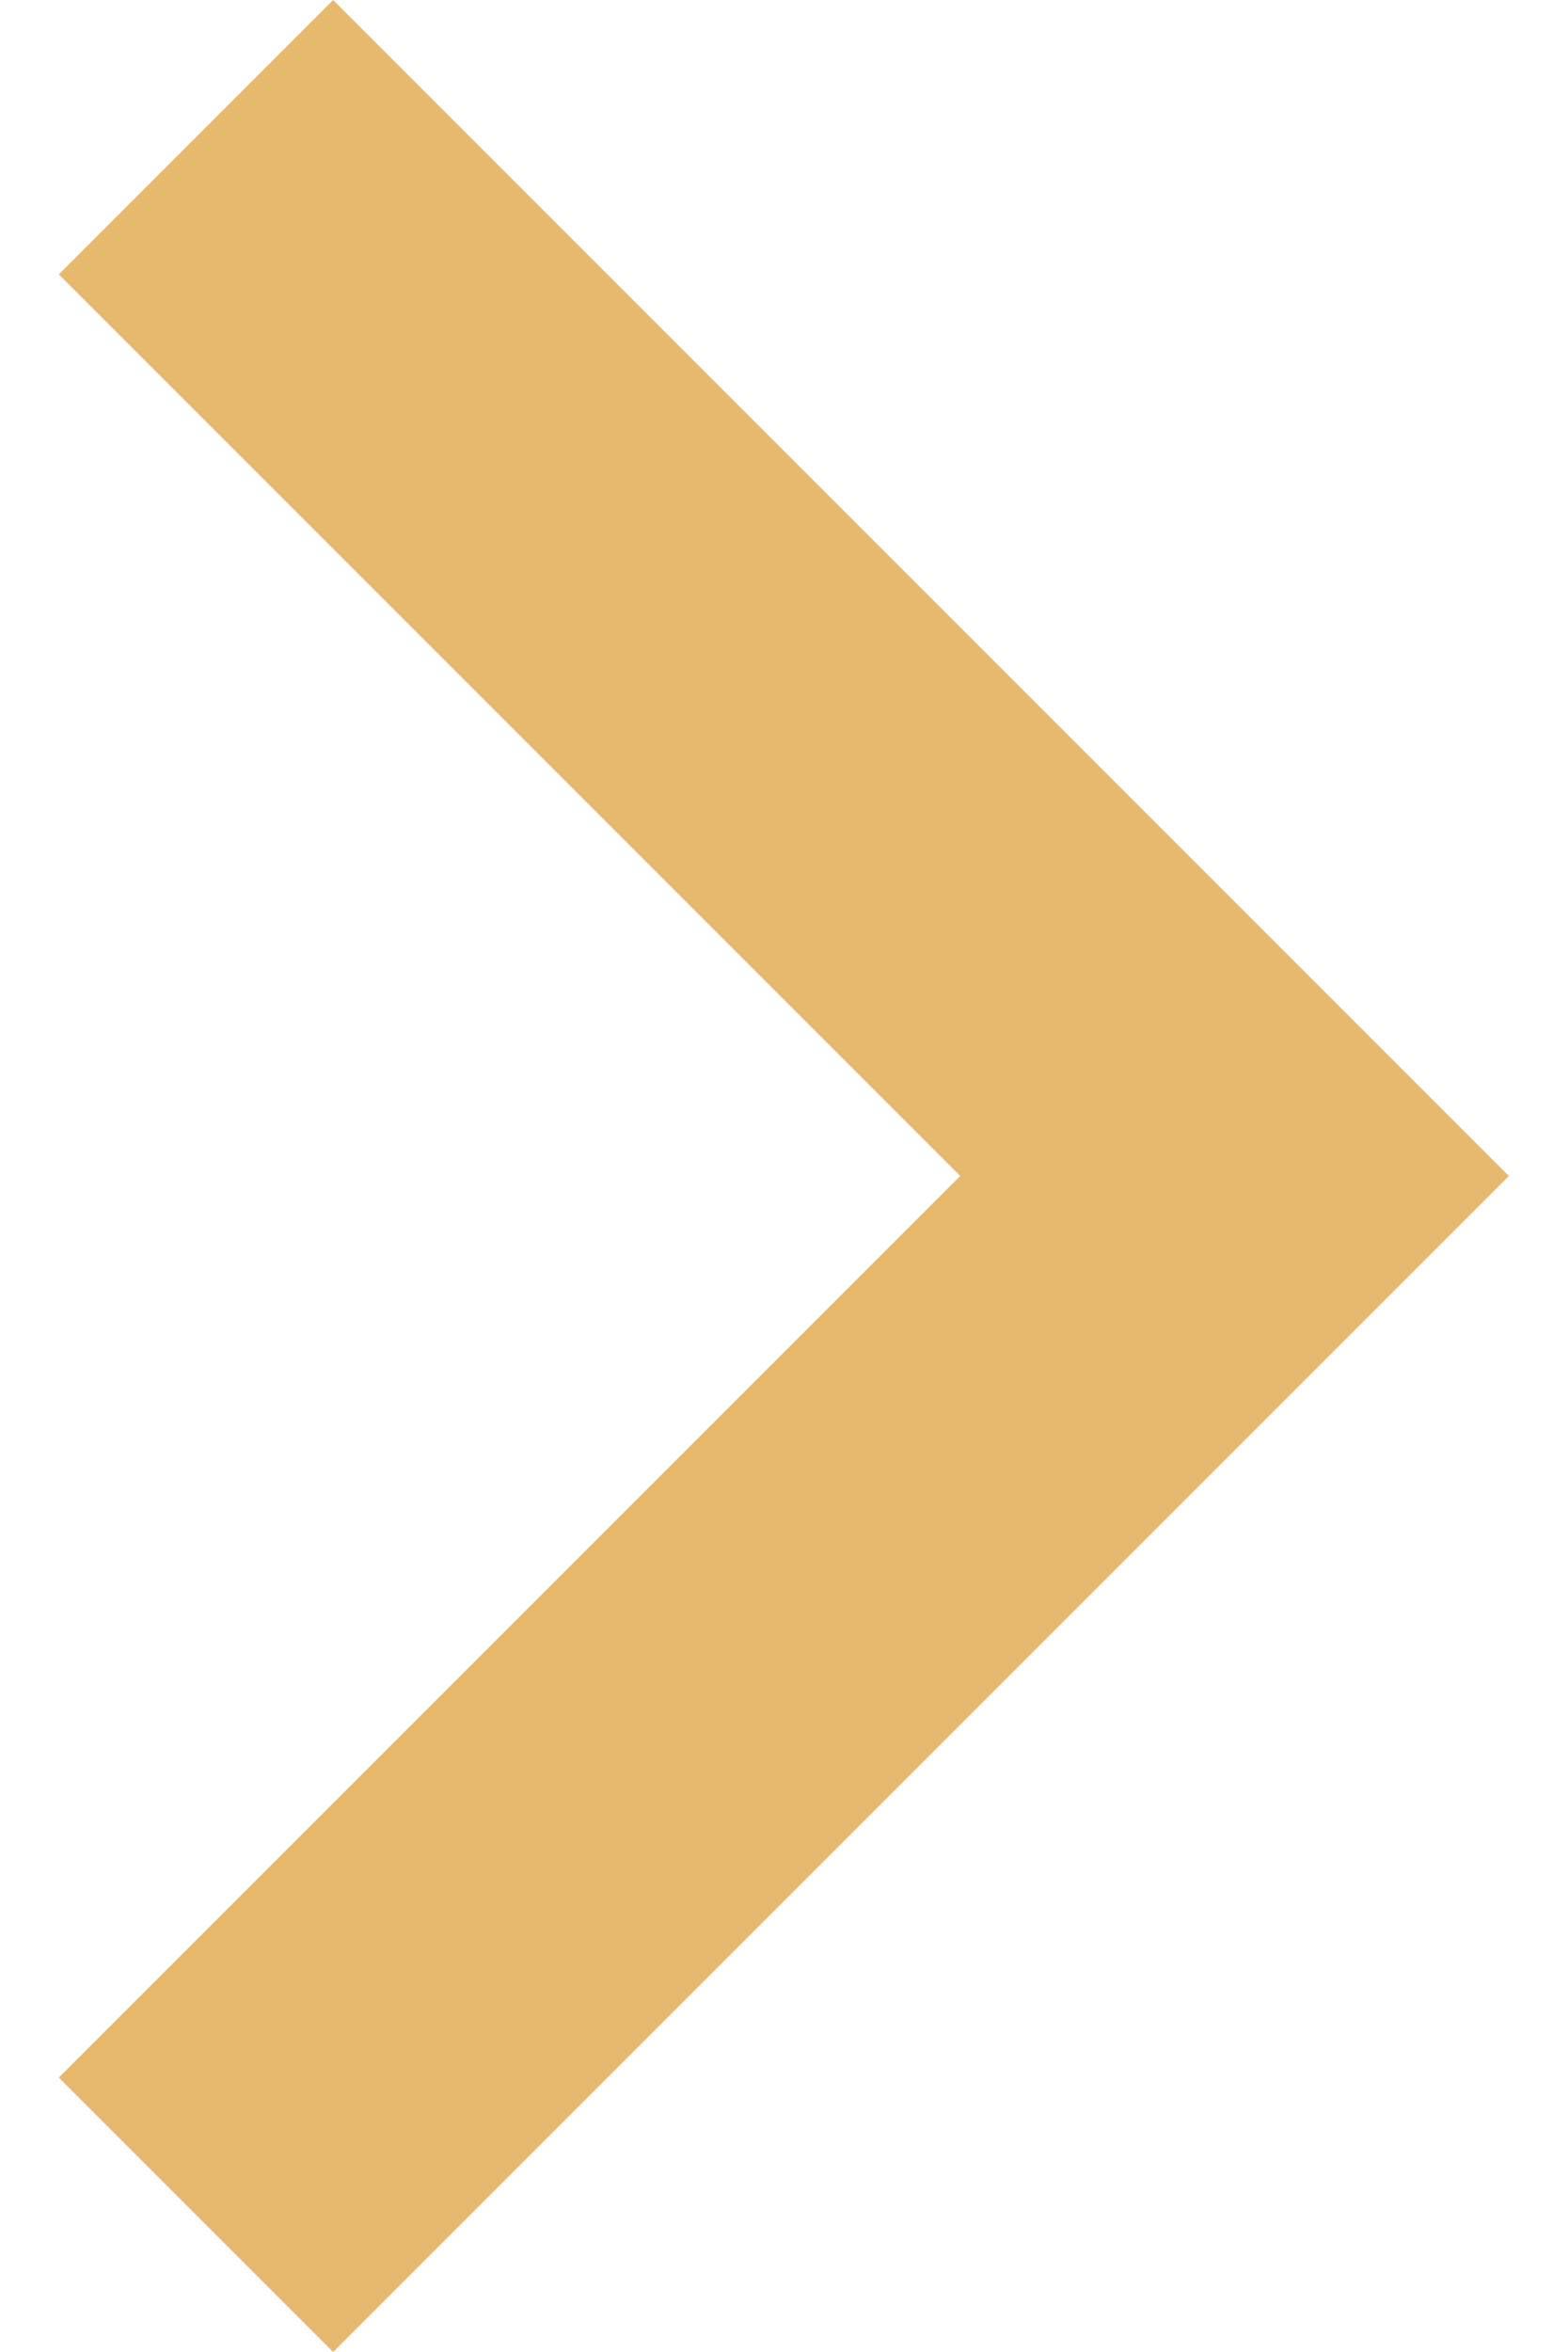
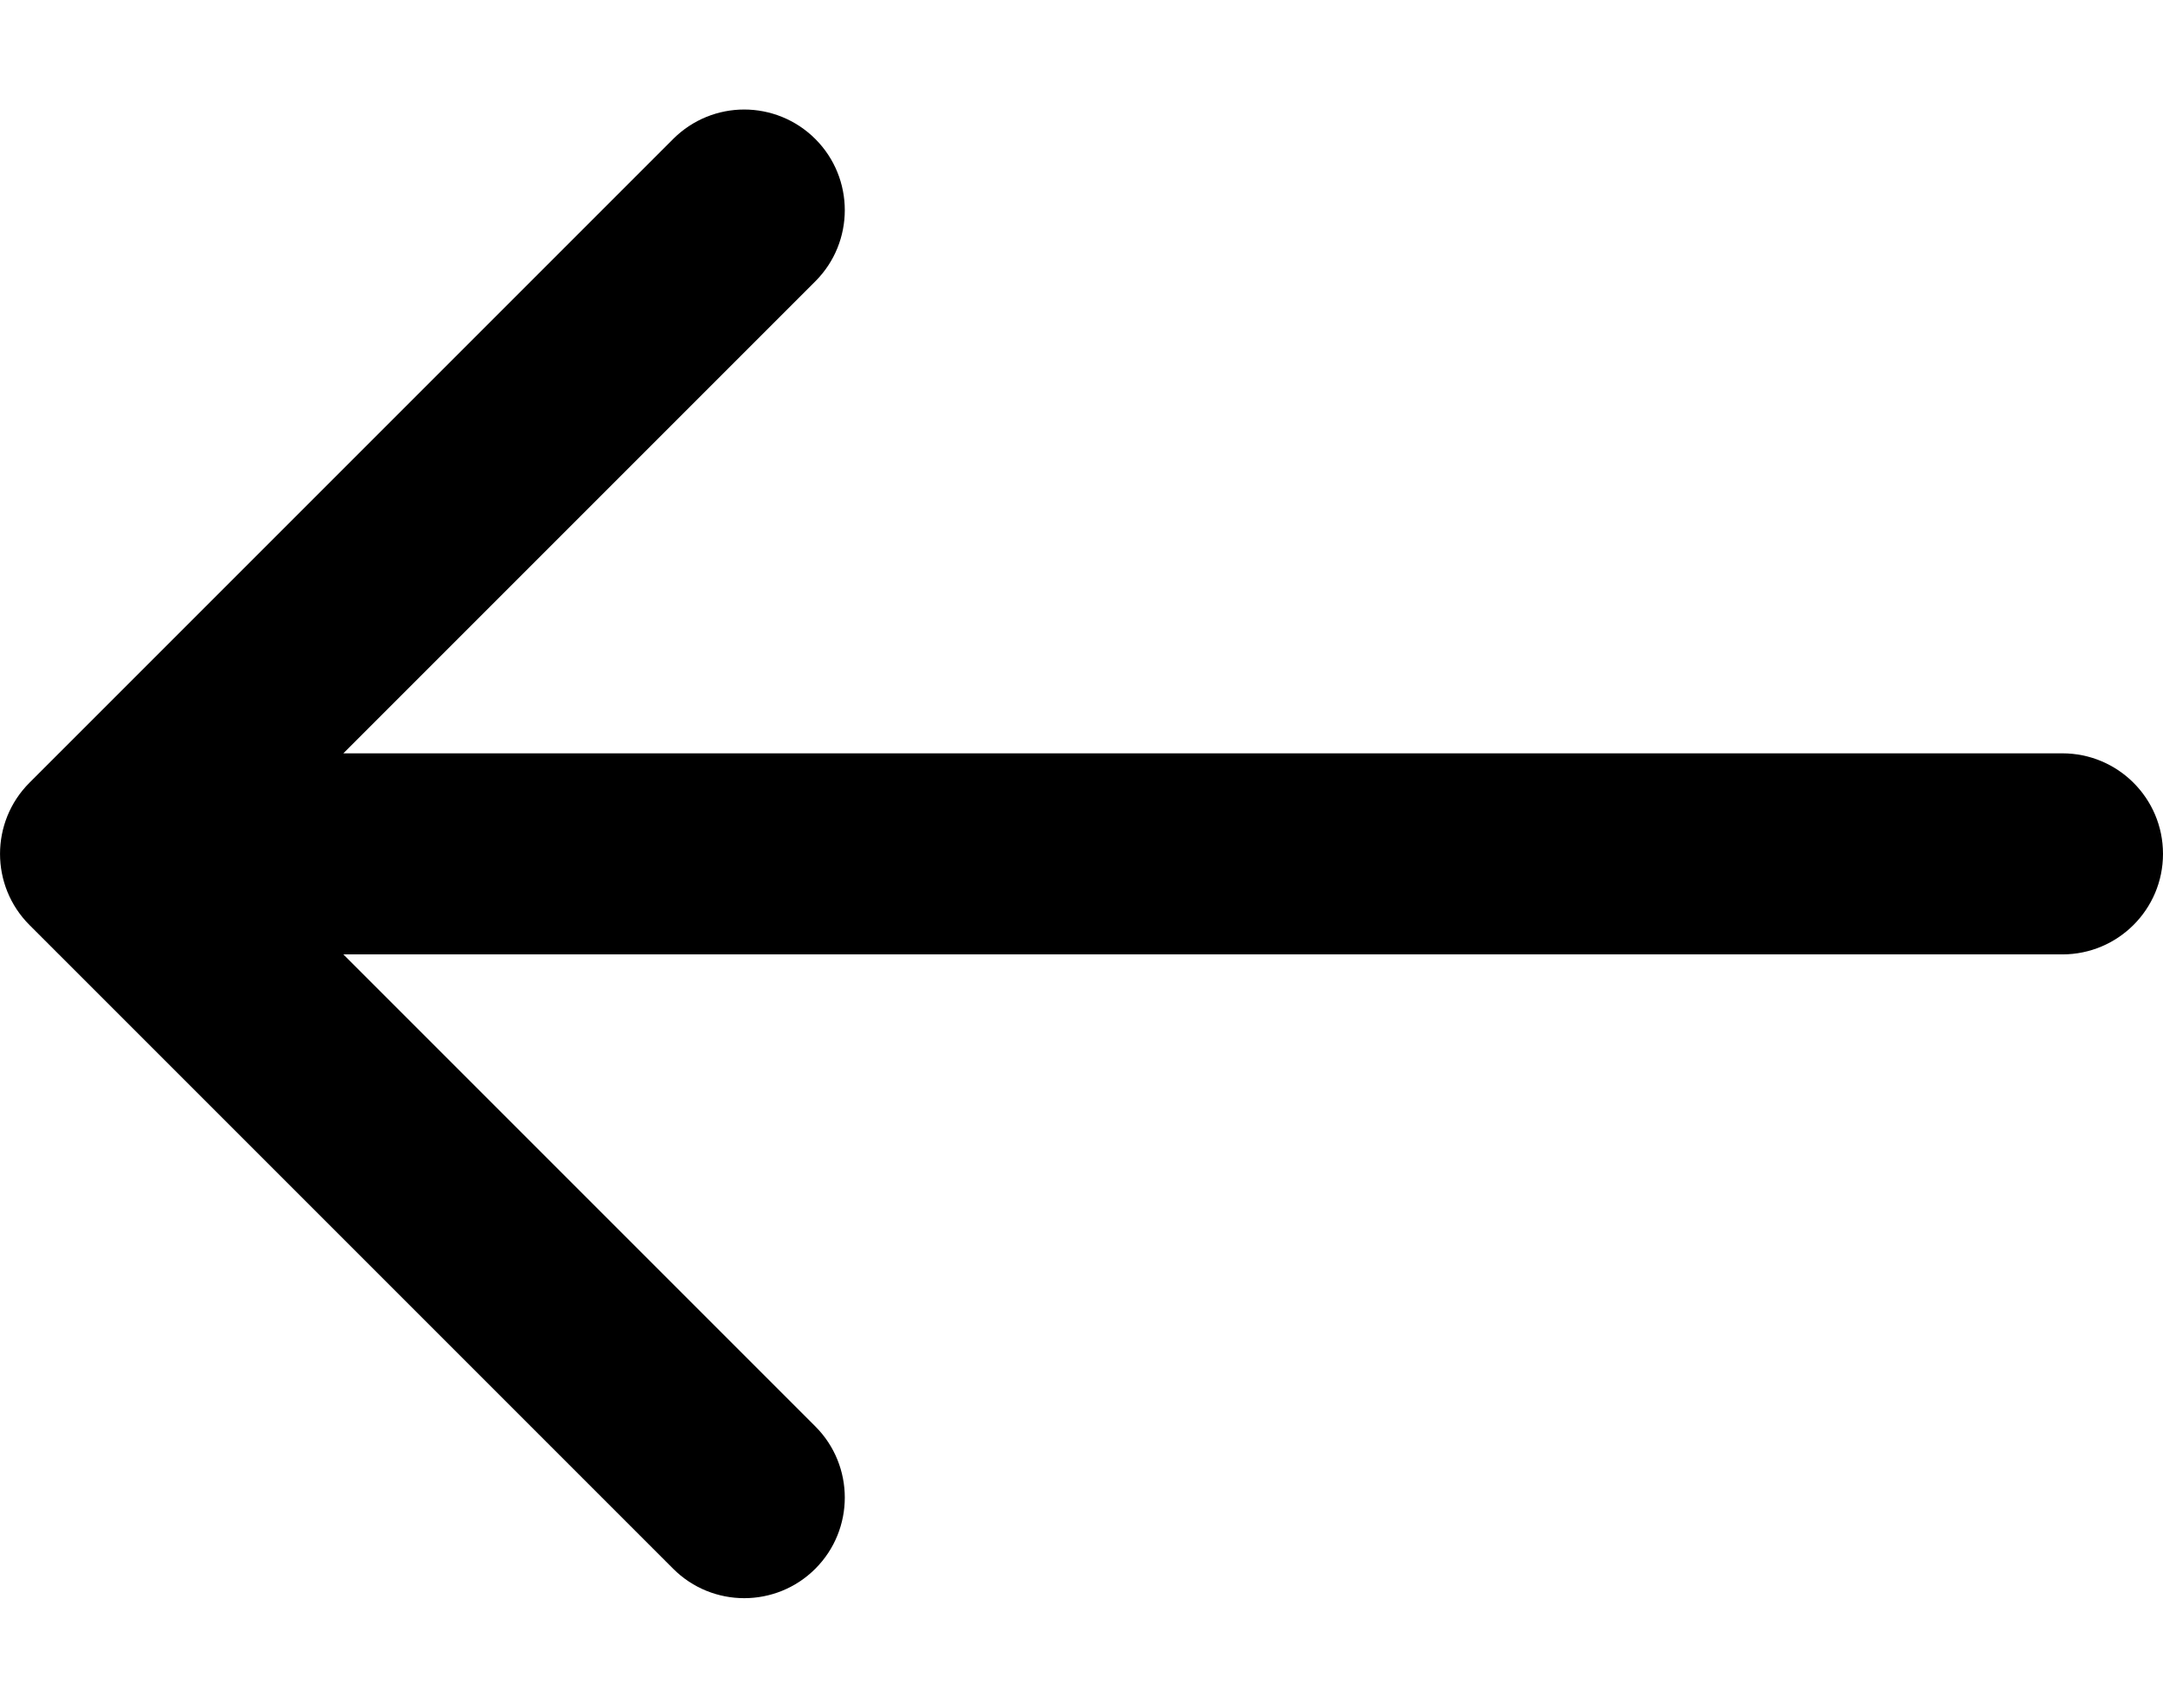
- <svg xmlns="http://www.w3.org/2000/svg" width="20" height="30" viewBox="0 0 20 30" fill="none">
-   <path d="M0.75 3.5L12.25 15L0.75 26.5L4.25 30L19.25 15L4.25 4.17371e-08L0.75 3.5Z" fill="#E7B96E" />
+ <svg xmlns="http://www.w3.org/2000/svg" width="19" height="15" viewBox="0 0 19 15" fill="none">
+   <path d="M0.259 8.125L5.913 13.779C6.258 14.124 6.817 14.124 7.162 13.779C7.507 13.434 7.507 12.874 7.162 12.529L3.016 8.383L18.116 8.383C18.604 8.383 19 7.988 19 7.5C19 7.012 18.604 6.617 18.116 6.617L3.016 6.617L7.162 2.471C7.507 2.126 7.507 1.566 7.162 1.221C6.99 1.049 6.763 0.962 6.537 0.962C6.311 0.962 6.085 1.049 5.913 1.221L0.259 6.875C-0.086 7.22 -0.086 7.78 0.259 8.125Z" fill="black" />
</svg>
